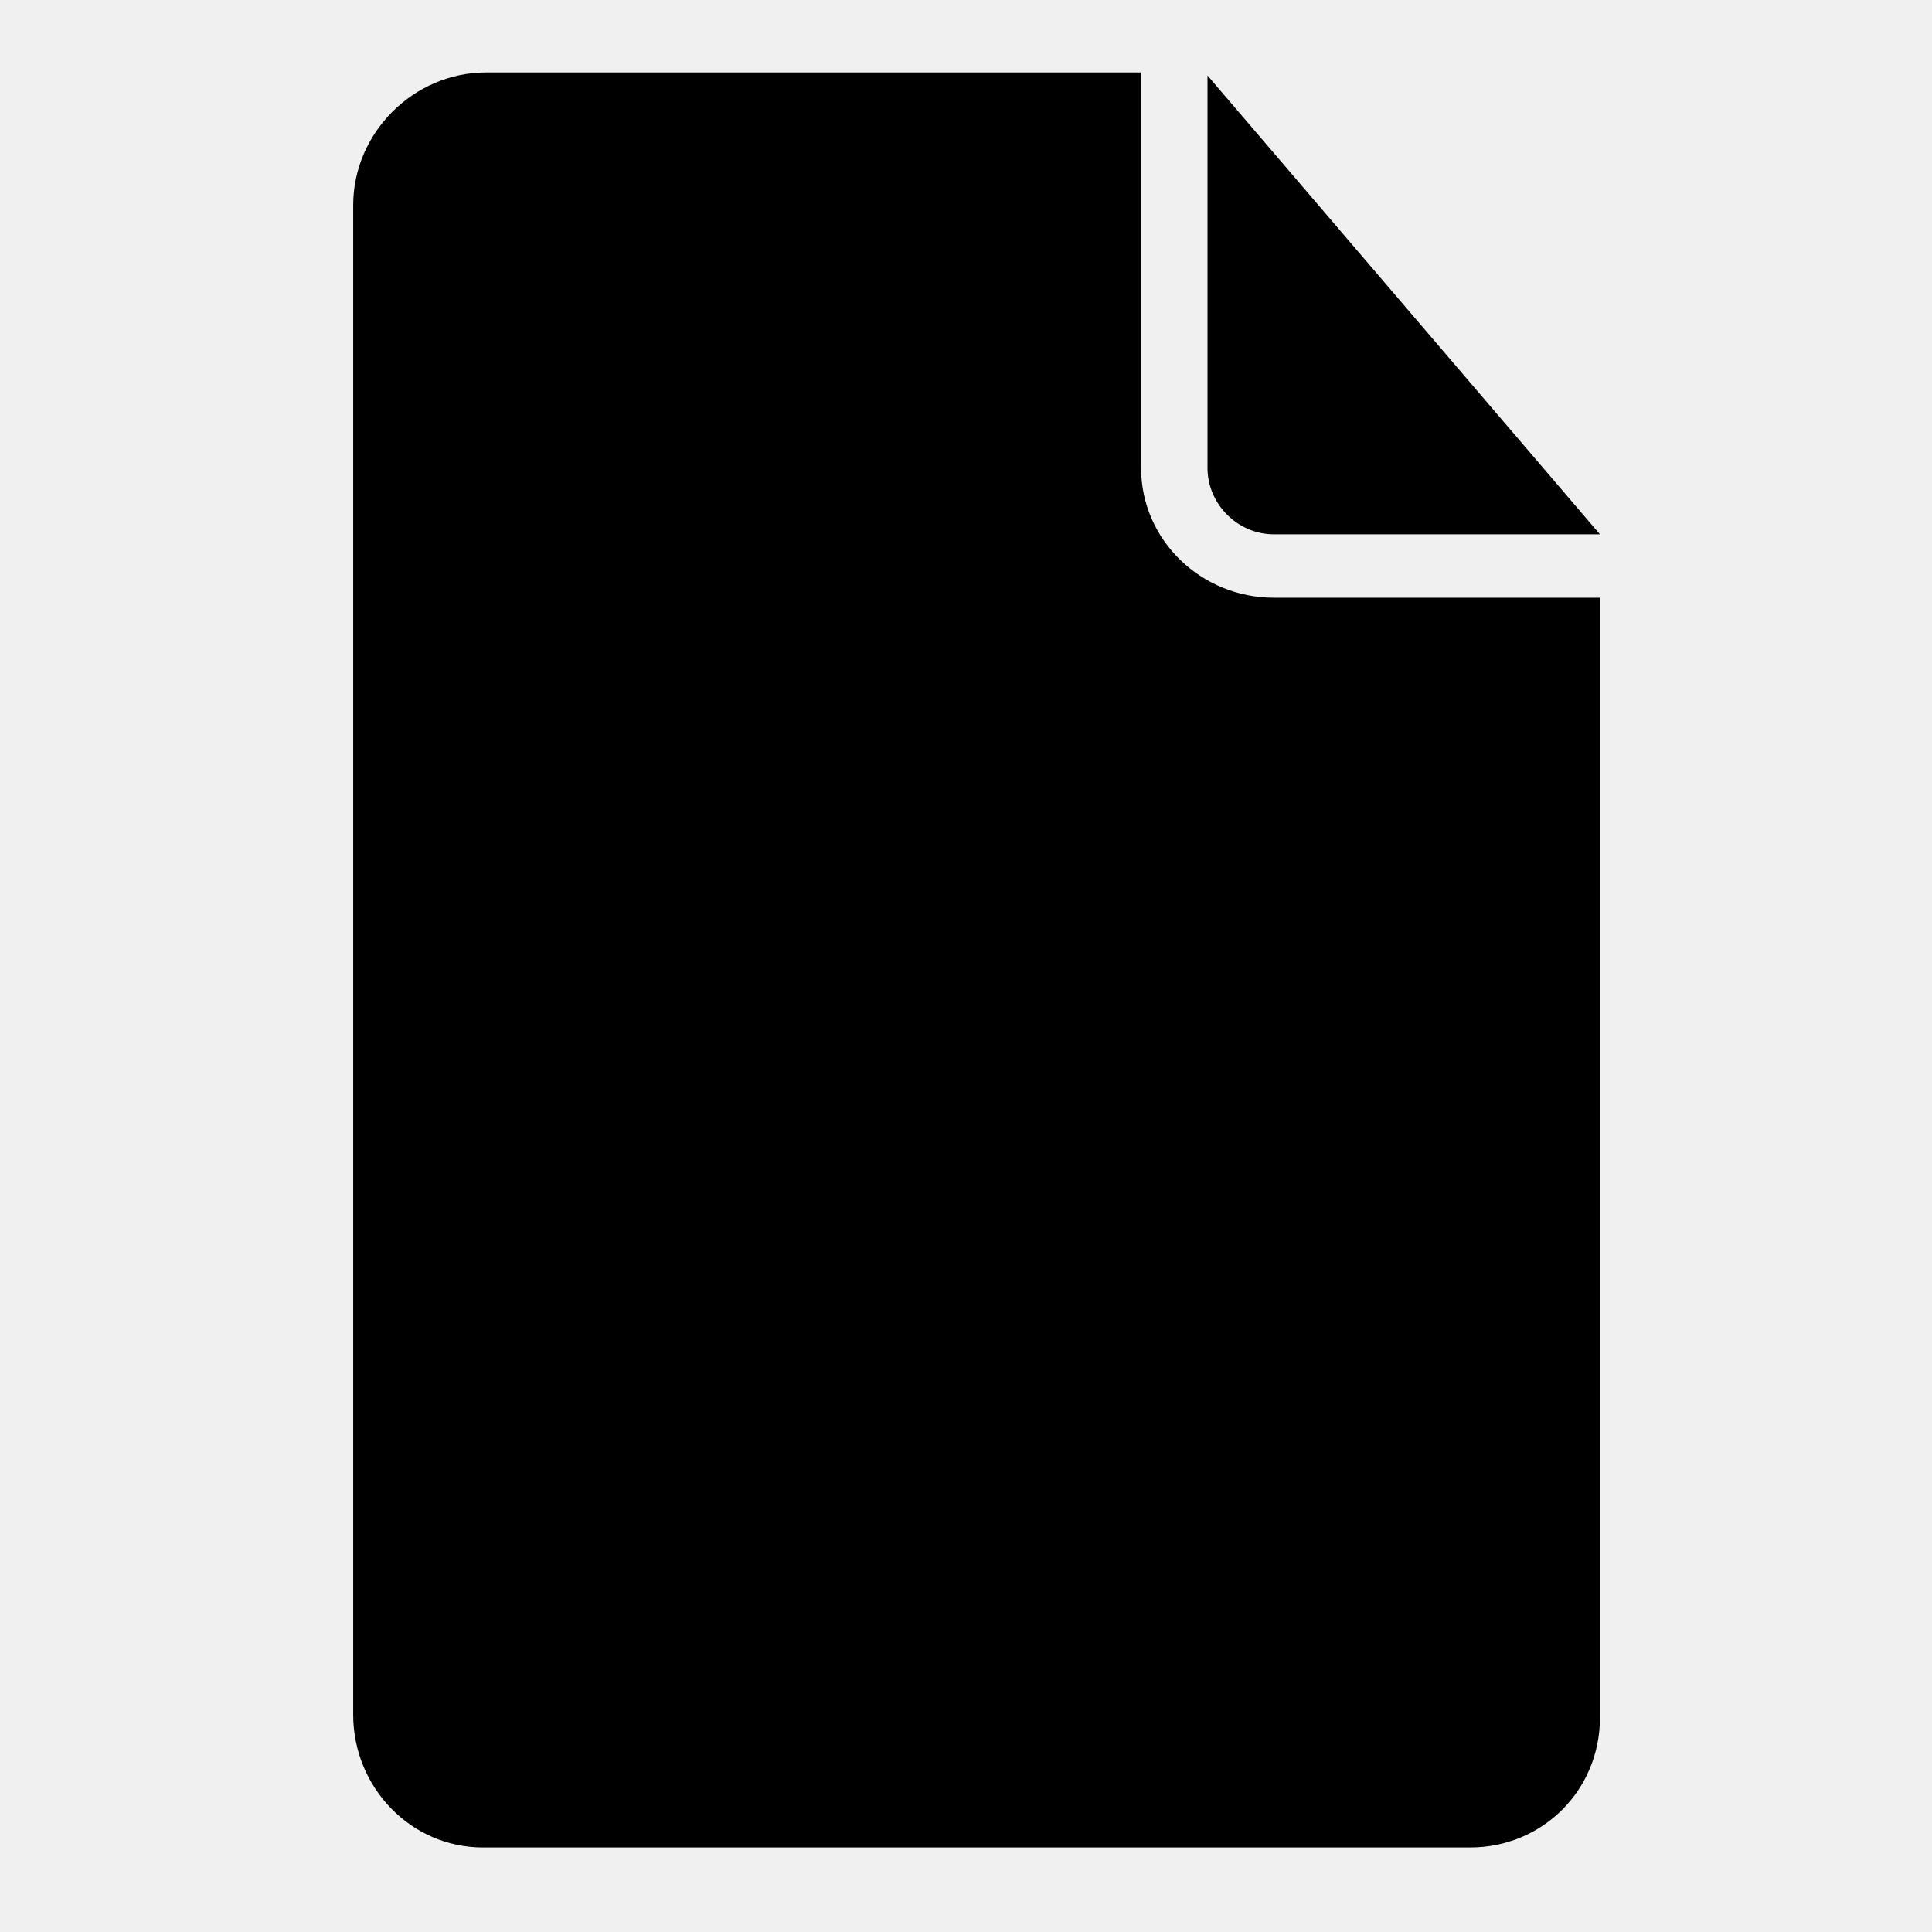
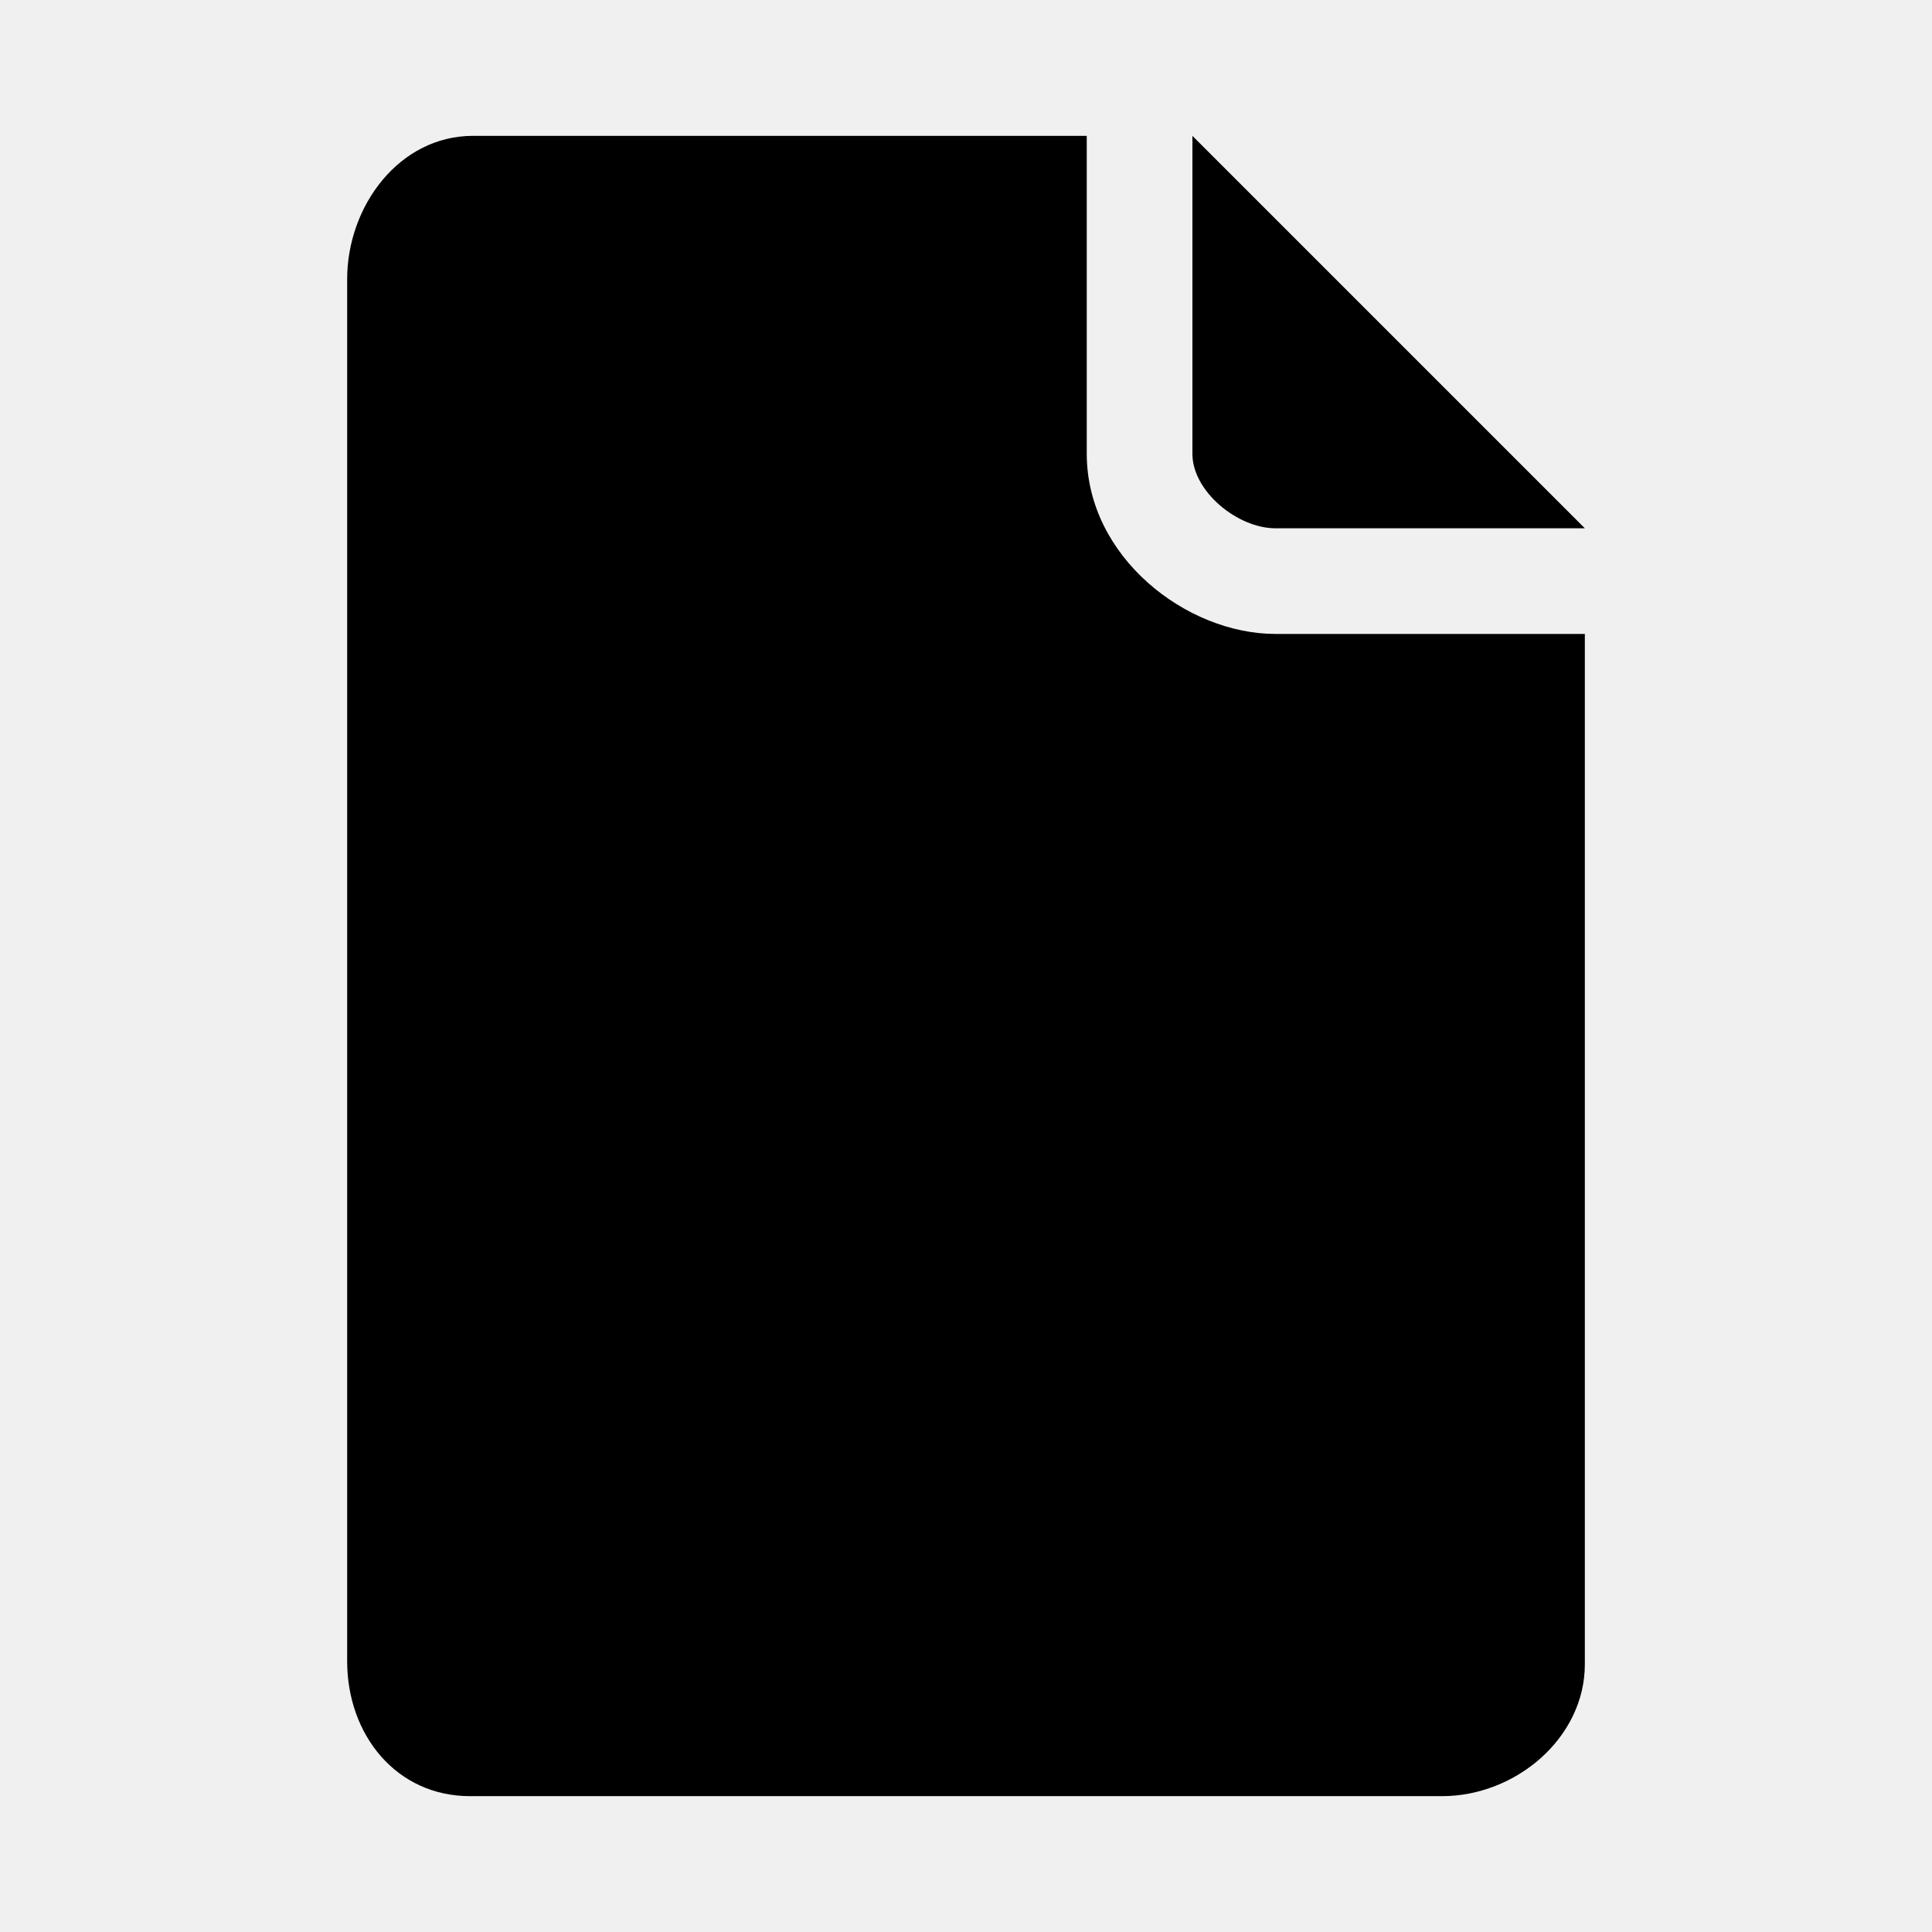
- <svg xmlns="http://www.w3.org/2000/svg" version="1.1" width="32" height="32" viewBox="0 0 32 32">
-   <path d="M26.5 26.25v2.2c0 1.2-0.95 2.15-2.15 2.15h-16.35c-1.2 0-2.15-1-2.15-2.2v-25c0-1.2 1-2.2 2.2-2.2h10.85v6.55c0 1.2 1 2.15 2.2 2.15h5.4v2.2h-9.8c-1.8 0 9.8-1.8 9.8 0v14.15c0 1.8-11.6 0-9.8 0h9.8zM20 1.25v6.5c0 0.6 0.5 1.1 1.1 1.1h5.4l-6.5-7.6z" />
+ <svg xmlns="http://www.w3.org/2000/svg" version="1.1" x="0px" y="0px" viewBox="0 0 64 64" style="enable-background:new 0 0 64 64;" xml:space="preserve">
+   <g id="Layer_2" style="display:none;">
+ </g>
+   <g id="Layer_1" style="display:none;">
+     <g id="XMLID_1_" style="display:inline;">
+       <path id="XMLID_126_" style="fill-rule:evenodd;clip-rule:evenodd;" d="M36.549,58.613c-2.209,0.72-16.206,2.903-26.601-5.215    S0.009,34.147,0.001,33.425S-0.112,19.74,11.898,10.47s23.445-8.163,26.545-8.048c3.1,0.115,15.689,2.393,21.761,12.52    c4.648,7.752,3.876,12.773,3.251,18.178c-0.262,2.268-1.401,4.81-1.979,6.118c-2.82,6.393-11.671,13.836-11.671,13.836    c1.329,4.901,9.926,6.216,9.926,6.216C48.337,66.665,37.218,58.395,36.549,58.613z M6.667,32.642l16.059,16.127    c0.327,0.327,0.654,0.689,1.091,0.84c0.735,0.254,1.949,0.27,2.786-0.65c1.374-1.512,28.165-28.165,28.165-28.165    s1.322-1.163,0.044-2.441c-1.768-1.768-4.379-4.379-4.379-4.379s-1.142-1.448-2.389-0.201    c-1.855,1.855-23.157,23.157-23.157,23.157l-11.15-11.15c0,0-0.883-1.231-2.116,0.002c-1.977,1.977-4.724,4.724-4.724,4.724    S5.657,31.632,6.667,32.642z" />
+       <path id="XMLID_120_" style="fill-rule:evenodd;clip-rule:evenodd;" d="M36.549,58.613c-2.209,0.72-16.206,2.903-26.601-5.215    S0.009,34.147,0.001,33.425S-0.112,19.74,11.898,10.47s23.445-8.163,26.545-8.048c3.1,0.115,15.689,2.393,21.761,12.52    c4.648,7.752,3.876,12.773,3.251,18.178c-0.262,2.268-1.401,4.81-1.979,6.118c-2.82,6.393-11.671,13.836-11.671,13.836    c1.329,4.901,9.926,6.216,9.926,6.216C48.337,66.665,37.218,58.395,36.549,58.613z M6.667,32.642l16.059,16.127    c0.327,0.327,0.654,0.689,1.091,0.84c0.735,0.254,1.949,0.27,2.786-0.65c1.374-1.512,28.165-28.165,28.165-28.165    s1.322-1.163,0.044-2.441c-1.768-1.768-4.379-4.379-4.379-4.379s-1.142-1.448-2.389-0.201    c-1.855,1.855-23.157,23.157-23.157,23.157l-11.15-11.15c0,0-0.883-1.231-2.116,0.002c-1.977,1.977-4.724,4.724-4.724,4.724    S5.657,31.632,6.667,32.642z" />
+     </g>
+   </g>
+   <g id="Layer_3" style="display:none;">
+     <polygon id="XMLID_16_" style="display:inline;" points="0,57 3,46 0,8 16,29 32,8 48,29 64,8 61,46 64,57  " />
+   </g>
+   <g id="Layer_4" style="display:none;">
+     <g id="XMLID_27_" style="display:inline;">
+       <path id="XMLID_39_" style="fill:#FFFFFF;" d="M32.803,55.833h-1.607c-11.379,0-20.688-9.31-20.688-20.688V24.688    C10.508,13.31,19.818,4,31.197,4h1.607c11.379,0,20.688,9.31,20.688,20.688v10.457C53.492,46.524,44.182,55.833,32.803,55.833z" />
+     </g>
+   </g>
+   <g id="Layer_5" style="display:none;">
+     <g id="XMLID_35_" style="display:inline;">
+       <path id="XMLID_41_" d="M30.376,0.135c1.082,0,2.165,0,3.247,0c0.688,0.1,1.38,0.184,2.065,0.303    c10.56,1.843,18.198,10.896,18.229,21.609c0.011,3.653,0.027,7.307-0.012,10.96c-0.013,1.235-0.092,2.485-0.303,3.7    c-1.969,11.358-12.231,19.187-23.694,18.116c-11.097-1.037-19.685-10.327-19.817-21.477c-0.045-3.856-0.024-7.712,0.004-11.568    c0.007-0.988,0.071-1.989,0.247-2.959c1.646-9.116,6.928-15.064,15.74-17.848C27.463,0.534,28.942,0.406,30.376,0.135z" />
+       <path id="XMLID_40_" d="M3.992,53.311c3.301-0.867,6.605-1.724,9.901-2.613c0.441-0.119,0.693-0.005,0.99,0.298    c2.921,2.977,6.381,5.06,10.454,6.001c1.56,0.361,3.181,0.55,4.782,0.615c1.907,0.078,3.831,0.035,5.733-0.125    c3.805-0.32,7.236-1.724,10.315-3.959c0.962-0.698,1.857-1.498,2.716-2.321c0.435-0.417,0.818-0.576,1.408-0.422    c3.152,0.825,6.312,1.622,9.47,2.426c0.17,0.043,0.346,0.066,0.519,0.099c0,3.402-0.011,6.805,0.012,10.207    c0.003,0.49-0.083,0.633-0.611,0.632c-17.146-0.017-34.293-0.014-51.439-0.014c-1.284,0-2.569-0.017-3.853,0.011    c-0.363,0.008-0.404-0.111-0.403-0.426C3.996,60.251,3.992,56.781,3.992,53.311z" />
+     </g>
+   </g>
+   <g id="Layer_6" style="display:none;">
+     <g id="XMLID_36_" style="display:inline;">
+       <path id="XMLID_48_" style="fill:#030303;" d="M34.03,0.135c0.364,0.27,0.808,0.174,1.209,0.234    c8.645,1.302,15.75,7.645,17.96,16.076c0.464,1.771,0.721,3.575,0.721,5.41c0.001,3.788,0.021,7.576-0.004,11.364    c-0.064,9.837-6.788,18.484-16.301,20.996c-11.294,2.982-22.948-3.416-26.503-14.552c-0.655-2.051-1.019-4.153-1.025-6.307    c-0.011-3.878-0.039-7.757,0.004-11.635c0.11-9.785,6.826-18.369,16.292-20.86c1.088-0.286,2.193-0.507,3.318-0.601    c0.101-0.008,0.232,0.029,0.27-0.125C31.323,0.135,32.677,0.135,34.03,0.135z M12.381,27.516c0,0.316-0.005,0.631,0.001,0.947    c0.043,2.208-0.085,4.418,0.105,6.625c0.31,3.603,1.634,6.826,3.8,9.671c3.234,4.246,7.497,6.872,12.814,7.673    c2.476,0.373,4.958,0.297,7.39-0.283c3.205-0.764,6.075-2.234,8.522-4.462c4.323-3.937,6.596-8.809,6.605-14.689    c0.006-3.788,0.008-7.576-0.007-11.365c-0.006-1.399-0.148-2.791-0.492-4.151c-1.017-4.02-3.065-7.416-6.175-10.172    c-2.497-2.212-5.373-3.738-8.614-4.425c-4.294-0.909-8.51-0.565-12.539,1.329c-3.43,1.613-6.198,3.998-8.262,7.165    c-2.145,3.29-3.214,6.912-3.151,10.858C12.405,23.998,12.381,25.758,12.381,27.516z" />
+       <path id="XMLID_47_" style="fill:#030303;" d="M3.992,53.311c3.066-1.051,6.196-1.864,9.372-2.506    c0.176-0.036,0.354-0.066,0.531-0.096c0.441-0.076,0.447-0.071,0.331,0.383c-0.122,0.478-0.271,0.951-0.37,1.434    c-0.084,0.407-0.31,0.57-0.712,0.645c-2.147,0.397-4.25,0.974-6.338,1.609c-0.371,0.113-0.531,0.255-0.525,0.683    c0.029,1.961,0.014,3.923,0.012,5.885c-0.001,0.502-0.037,0.496,0.46,0.488c0.113-0.002,0.225,0,0.338,0    c16.707,0,33.415,0,50.122,0c0.766,0,0.766,0,0.766-0.79c0-1.804,0.001-3.608,0-5.411c0-0.581,0-0.587-0.518-0.741    c-2.264-0.672-4.546-1.278-6.868-1.718c-0.303-0.057-0.453-0.149-0.515-0.48c-0.103-0.55-0.292-1.083-0.434-1.626    c-0.096-0.368-0.077-0.405,0.312-0.327c1.168,0.235,2.336,0.477,3.496,0.747c2.146,0.5,4.268,1.091,6.37,1.751    c0.15,0.047,0.326,0.112,0.466,0.156c0,3.495-0.013,6.906,0,10.401c0.001,0.291-0.056,0.349-0.347,0.347    c-2.548-0.015-5.096-0.009-7.645-0.009c-15.899,0-31.797,0-47.696,0c-0.09,0-0.183-0.015-0.27,0.003    c-0.292,0.058-0.348-0.05-0.347-0.341C3.996,60.302,3.992,56.806,3.992,53.311z" />
+     </g>
+   </g>
+   <g id="Layer_7" style="display:none;">
+     <path id="XMLID_22_" style="display:inline;" d="M61.837,37.583c-2.7,2.7-7.1,2.7-9.8,0s-2.7-7.1,0-9.8s7.1-2.7,9.8,0   S64.537,34.883,61.837,37.583z M24.837,40.583c-4.5,4.5-11.9,4.5-16.4,0s-4.5-11.9,0-16.4s11.9-4.5,16.4,0c0.5,0.5,0.9,1,1.3,1.6   h5.5c-0.8-1.8-1.9-3.5-3.4-5c-6.4-6.4-16.9-6.4-23.3,0s-6.4,16.9,0,23.3s16.9,6.4,23.3,0c1.6-1.6,2.8-3.5,3.6-5.5h-5.4   C25.938,39.283,25.438,39.983,24.837,40.583z M35.537,24.283v4.3l-19.2-0.1v7.4l19.2,0.1v4.3c0,2,2.4,3,3.8,1.6l8-8   c0.9-0.9,0.9-2.3,0-3.2l-8-8C37.938,21.283,35.537,22.283,35.537,24.283L35.537,24.283z" />
+   </g>
+   <g id="Layer_9" style="display:none;">
+     <g id="XMLID_38_" style="display:inline;">
+       <path id="XMLID_53_" style="fill:#231F20;" d="M12,36c9.341,1.618,9.292,2.467,18.999,2.467C41.333,38.467,41.324,37.672,52,36    c0,0,0,14.749-21,14.749C12,50.749,12,36,12,36z" />
+     </g>
+     <g id="XMLID_24_" style="display:inline;">
+       <path id="XMLID_145_" style="fill:#231F20;" d="M31,12c-0.293,8-28.984,10.034-29,7c0,0,0.045,11.788,10,14    c11.835,2.63,11.835,2.63,19,2.665c7.844,0.039,7.844,0.039,21-2.665c9.917-2.038,10-14,10-14C62,21.902,31.291,20,31,12z     M35,28.333c0,0,0,3-4,3s-4-3-4-3v-5.729c0-0.702,0.569-1.271,1.271-1.271h5.458c0.702,0,1.271,0.569,1.271,1.271V28.333z" />
+       <path id="XMLID_139_" style="fill:#231F20;" d="M31,12c-0.293,8-28.984,10.034-29,7c0,0,0.045,11.788,10,14    c11.835,2.63,11.835,2.63,19,2.665c7.844,0.039,7.844,0.039,21-2.665c9.917-2.038,10-14,10-14C62,21.902,31.291,20,31,12z     M35,28.333c0,0,0,3-4,3s-4-3-4-3v-5.729c0-0.702,0.569-1.271,1.271-1.271h5.458c0.702,0,1.271,0.569,1.271,1.271V28.333z" />
+       <path id="XMLID_136_" style="fill:#231F20;" d="M31,12c-0.293,8-28.984,10.034-29,7c0,0,0.045,11.788,10,14    c11.835,2.63,11.835,2.63,19,2.665c7.844,0.039,7.844,0.039,21-2.665c9.917-2.038,10-14,10-14C62,21.902,31.291,20,31,12z     M35,28.333c0,0,0,3-4,3s-4-3-4-3v-5.729c0-0.702,0.569-1.271,1.271-1.271h5.458c0.702,0,1.271,0.569,1.271,1.271V28.333z" />
+     </g>
+   </g>
+   <g id="Layer_10" style="display:none;">
+     <path style="display:inline;fill-rule:evenodd;clip-rule:evenodd;" d="M57.093,60.625c0,0-5.278,0-12.315,0   c0.034,0,0.097-7.565,0.075-7.587c0.013,0.013,0.309-2.095-1.051-3.456c-2.18-2.181-7.486-7.504-8.224-8.24   c-0.966-0.965-1.71-1.967-2.964-0.715c-0.008,0.008-19.99,20.012-19.975,19.998c-1.44,0-2.442,0-2.853,0c-3.417,0-8.41,0-8.41,0   l6.314-6.307c0.134-0.173,0.281-0.349,0.445-0.529c0.013-0.014,16.269-16.185,32.317-32.198l13.264-13.25   c1.765-1.765,6.758-6.986,6.758-6.986c0,0.021,0,8.564,0,8.564s0,0.104,0,0.3h-2.28c0,0-0.799,0.029-0.799,0.773   s0.813,0.729,0.813,0.729h2.265c0,0.615,0,1.374,0,2.254h-2.28c0,0-0.799,0.029-0.799,0.773c0,0.744,0.813,0.729,0.813,0.729h2.265   c0,0.7,0,1.455,0,2.254h-2.28c0,0-0.799,0.029-0.799,0.773c0,0.744,0.813,0.729,0.813,0.729h2.265c0,0.723,0,1.476,0,2.254h-2.28   c0,0-0.799,0.029-0.799,0.773c0,0.744,0.813,0.729,0.813,0.729h2.265c0,0.734,0,1.487,0,2.254h-2.28c0,0-0.799,0.029-0.799,0.773   c0,0.744,0.813,0.729,0.813,0.729h2.265c0,0.741,0,1.493,0,2.254h-2.28c0,0-0.799,0.029-0.799,0.773   c0,0.744,0.813,0.729,0.813,0.729h2.265c0,0.746,0,1.498,0,2.254h-2.28c0,0-0.799,0.029-0.799,0.773   c0,0.744,0.813,0.729,0.813,0.729h2.265c0,0.776,0,1.553,0,2.329h-2.28c0,0-0.799,0.029-0.799,0.773   c0,0.744,0.813,0.729,0.813,0.729h2.265c0,0.755,0,1.507,0,2.254h-2.28c0,0-0.799,0.029-0.799,0.773s0.813,0.729,0.813,0.729h2.265   c0,0.761,0,1.513,0,2.254h-2.28c0,0-0.799,0.029-0.799,0.773c0,0.744,0.813,0.729,0.813,0.729h2.265c0,0.767,0,1.52,0,2.254h-2.28   c0,0-0.799,0.029-0.799,0.773s0.813,0.729,0.813,0.729h2.265c0,0.778,0,1.531,0,2.254h-2.28c0,0-0.799,0.029-0.799,0.773   c0,0.744,0.813,0.729,0.813,0.729h2.265c0,0.8,0,1.554,0,2.254h-2.28c0,0-0.799,0.029-0.799,0.773c0,0.744,0.813,0.729,0.813,0.729   h2.265c0,0.127,0,0.254,0,0.376c0,1.742,0,2.938,0,3.38H57.093z M50.448,23.44c0,0-0.699,0.016-1.463,0.782   c-8.116,8.136-8.345,8.301-8.353,8.309c-1.251,1.254-0.249,1.998,0.715,2.965c0.736,0.738,6.598,6.549,8.776,8.732   c1.207,1.21,1.788,0.949,1.788-0.456c0-1.466,0-18.865,0-18.865S51.986,23.491,50.448,23.44z" />
+   </g>
+   <g id="Layer_7_copy" style="display:none;">
+     <path id="XMLID_23_" style="display:inline;" d="M62.459,13.431c0,6.05-4.93,10.98-10.98,10.98s-10.98-4.93-10.98-10.98   c0-6.05,4.93-10.98,10.98-10.98S62.459,7.381,62.459,13.431z M18.09,27.997l4.818,4.818l-21.624,21.4l8.291,8.291l21.624-21.4   l4.818,4.818c2.241,2.241,6.05,0.672,6.05-2.465V25.532c0-2.017-1.569-3.585-3.585-3.585H20.555   C17.417,21.947,15.849,25.756,18.09,27.997L18.09,27.997z" />
+   </g>
+   <g id="Layer_11" style="display:none;opacity:0.37;">
+     <path id="XMLID_52_" style="display:inline;" d="M21.856,29.464h20.287v-7.608c0-2.8-0.991-5.191-2.972-7.172   S34.8,11.713,32,11.713s-5.191,0.991-7.172,2.972s-2.972,4.372-2.972,7.172V29.464z M54.823,33.268v22.823   c0,1.057-0.37,1.955-1.109,2.694c-0.74,0.74-1.638,1.109-2.694,1.109H12.981c-1.057,0-1.955-0.37-2.694-1.109   c-0.74-0.74-1.109-1.638-1.109-2.694V33.268c0-1.057,0.37-1.955,1.109-2.694c0.74-0.74,1.638-1.109,2.694-1.109h1.268v-7.608   c0-4.86,1.743-9.034,5.23-12.521S27.14,4.105,32,4.105s9.034,1.743,12.521,5.23s5.23,7.66,5.23,12.521v7.608h1.268   c1.057,0,1.955,0.37,2.694,1.109C54.453,31.313,54.823,32.211,54.823,33.268z" />
+   </g>
+   <g id="Layer_12" style="display:none;">
+     <g id="Layer_13" style="display:inline;">
+       <path id="XMLID_61_" style="fill-rule:evenodd;clip-rule:evenodd;" d="M3.707,41.656l16.996,0c0.797,0,1.274,0.886,0.834,1.55    l-8.618,13.002c-0.399,0.601-1.284,0.596-1.675-0.011L2.866,43.195C2.437,42.531,2.915,41.656,3.707,41.656z" />
+       <path id="XMLID_60_" style="fill-rule:evenodd;clip-rule:evenodd;" d="M61.77,23.677l-16.886,0c-0.815,0-1.323-0.838-0.91-1.504    l8.053-13.003c0.398-0.643,1.372-0.662,1.798-0.035l8.833,13.003C63.109,22.803,62.605,23.677,61.77,23.677z" />
+       <g id="Layer_25">
+         <g id="XMLID_57_">
+           <path id="XMLID_108_" style="fill-rule:evenodd;clip-rule:evenodd;" d="M10.978,48.993l0-32.898c0,0,0.356-10.762,11.863-10.762      c11.507,0,11.625,9.784,11.625,9.784l0,17.611l-2.373-0.122l0-17.18c0,0-0.093-7.646-9.101-7.646      c-9.008,0-9.524,8.683-9.524,8.683l0,33.143L10.978,48.993z" />
+           <path id="XMLID_131_" d="M14.219,50.563l-3.991-0.981V16.096c0.004-0.14,0.52-11.512,12.613-11.512      c12.107,0,12.374,10.419,12.375,10.524v18.41l-3.872-0.2V15.425c-0.005-0.271-0.218-6.896-8.351-6.896      c-8.207,0-8.756,7.652-8.775,7.978L14.219,50.563z M11.728,48.405l0.991,0.243V16.462c0.007-0.138,0.67-9.433,10.274-9.433      c9.637,0,9.85,8.303,9.851,8.387v16.477l0.872,0.045V15.117c-0.006-0.358-0.272-9.034-10.875-9.034      c-10.659,0-11.1,9.627-11.113,10.037L11.728,48.405z" />
+           <path id="XMLID_98_" d="M14.439,50.872l-4.431-1.089V16.096c0.004-0.151,0.53-11.762,12.832-11.762      c12.322,0,12.594,10.664,12.595,10.771v18.675l-4.312-0.223V15.425c-0.005-0.255-0.226-6.646-8.131-6.646      c-7.961,0-8.535,7.431-8.556,7.747L14.439,50.872z M11.948,48.203l0.551,0.136V16.462c0.008-0.157,0.687-9.683,10.494-9.683      c9.852,0,10.07,8.547,10.071,8.633v16.242l0.432,0.022v-16.56c-0.007-0.344-0.281-8.784-10.655-8.784      c-10.449,0-10.88,9.396-10.893,9.796L11.948,48.203z" />
+           <path id="XMLID_124_" d="M15.189,51.829l-5.931-1.458V16.096C9.262,15.949,9.772,3.583,22.841,3.583      c13.089,0,13.344,11.399,13.345,11.514v19.472l-5.812-0.301V15.425c-0.005-0.226-0.207-5.896-7.381-5.896      c-7.267,0-7.789,6.758-7.807,7.045L15.189,51.829z M10.758,49.195l2.931,0.72l-0.002-33.389      c0.024-0.394,0.649-8.497,9.306-8.497c8.626,0,8.875,7.079,8.881,7.38v17.435l2.812,0.146V15.104      C34.677,14.707,34.34,5.083,22.841,5.083c-11.532,0-12.066,10.586-12.083,11.037L10.758,49.195z M13.249,49.296l-2.051-0.505      l0-32.661c0.015-0.454,0.476-10.546,11.643-10.546c11.088,0,11.397,9.13,11.405,9.519v17.365l-1.933-0.101V15.413      c-0.007-0.309-0.287-7.883-9.321-7.883c-9.09,0-9.722,8.608-9.745,8.974L13.249,49.296z" />
+           <path id="XMLID_104_" style="fill-rule:evenodd;clip-rule:evenodd;" d="M54.612,16.218l0,32.898c0,0,0.614,10.762-10.893,10.762      s-11.625-9.784-11.625-9.784l0-17.611l2.373,0.122l0,17.18c0,0,0.093,7.646,9.101,7.646c9.008,0,8.554-8.683,8.554-8.683      l0-33.143L54.612,16.218z" />
+           <path id="XMLID_115_" d="M43.719,60.628c-12.107,0-12.374-10.42-12.375-10.525V31.694l3.872,0.199v17.893      c0.005,0.271,0.219,6.896,8.352,6.896c2.492,0,4.43-0.707,5.758-2.101c2.189-2.298,2.049-5.76,2.047-5.794L51.371,14.65      l3.991,0.979v33.487c0.01,0.157,0.241,4.894-2.952,8.273C50.381,59.538,47.457,60.628,43.719,60.628z M32.844,33.273v16.82      c0.006,0.358,0.272,9.034,10.875,9.034c3.309,0,5.866-0.932,7.602-2.768c2.754-2.916,2.546-7.159,2.543-7.201l-0.001-32.353      l-0.991-0.243v32.186c0.008,0.128,0.183,4.082-2.449,6.855c-1.623,1.71-3.929,2.577-6.854,2.577      c-9.637,0-9.851-8.303-9.852-8.387V33.317L32.844,33.273z" />
+           <path id="XMLID_54_" d="M43.719,60.878c-12.322,0-12.594-10.664-12.595-10.771V31.432l4.312,0.222v18.132      c0.006,0.255,0.226,6.646,8.131,6.646c7.961,0,7.565-7.431,7.586-7.747L51.151,14.34l4.431,1.087v33.688      C55.577,49.268,56.021,60.878,43.719,60.878z M33.064,33.534v16.56c0.007,0.344,0.282,8.784,10.655,8.784      c10.404,0,9.909-9.398,9.924-9.798l-0.001-32.072l-0.551-0.135v31.876c-0.008,0.157,0.282,9.683-9.524,9.683      c-9.852,0-10.07-8.547-10.071-8.633V33.557L33.064,33.534z" />
+           <path id="XMLID_111_" d="M43.719,61.628c-13.038,0-13.344-11.396-13.345-11.512V30.643l5.812,0.299v18.844      c0.014,0.588,0.339,5.896,7.382,5.896c6.163,0,6.832-4.828,6.834-6.904V13.384l5.931,1.456v34.277      c0.013,0.953-0.096,5.787-3.433,9.169C50.71,60.503,47.621,61.628,43.719,61.628z M31.874,32.222v17.885      c0.009,0.396,0.354,10.021,11.845,10.021c3.486,0,6.216-0.975,8.112-2.896c2.919-2.957,3.012-7.247,3.001-8.077V16.016      l-2.931-0.719l0.001,33.388c-0.003,2.065-0.607,8.497-8.335,8.497c-8.613,0-8.875-7.077-8.882-7.378V32.367L31.874,32.222z       M43.719,59.628c-11.088,0-11.397-9.131-11.405-9.52V32.744l1.933,0.101v16.954c0.008,0.309,0.287,7.883,9.321,7.883      c2.682,0,4.796-0.755,6.284-2.245c2.373-2.376,2.49-5.958,2.489-6.652V15.917l2.052,0.503l0.001,32.661      c0.009,1.527-0.247,5.159-2.814,7.743C49.729,58.685,47.085,59.628,43.719,59.628z" />
+         </g>
+       </g>
+     </g>
+   </g>
+   <g id="case_thicc" style="display:none;">
+     <g id="Layer_13_copy" style="display:inline;">
+       <path style="fill-rule:evenodd;clip-rule:evenodd;" d="M61.77,23.68h-5.44v25.44c0.01,0.95-0.09,5.78-3.43,9.17    c-2.19,2.21-5.28,3.34-9.18,3.34c-13.04,0-13.34-11.4-13.35-11.51V15.43c0-0.23-0.2-5.9-7.38-5.9c-7.26,0-7.79,6.76-7.8,7.04    v25.09h5.51c0.8,0,1.28,0.88,0.84,1.55l-8.62,13c-0.4,0.6-1.29,0.59-1.68-0.01l-8.37-13c-0.43-0.67,0.05-1.54,0.84-1.54h5.55V16.1    c0-0.15,0.51-12.52,13.58-12.52c13.09,0,13.34,11.4,13.35,11.52v34.69c0.01,0.58,0.33,5.89,7.38,5.89c6.16,0,6.83-4.83,6.83-6.9    v-25.1h-5.52c-0.81,0-1.32-0.84-0.91-1.51l8.06-13c0.4-0.64,1.37-0.66,1.79-0.03l8.84,13C63.11,22.8,62.61,23.68,61.77,23.68z" />
+       <g id="Layer_25_copy">
+ 		</g>
+     </g>
+   </g>
+   <g id="Layer_14" style="display:none;">
+     <path id="XMLID_65_" style="display:inline;fill-rule:evenodd;clip-rule:evenodd;" d="M24.393,48.048c0,0-1.975-3.023-4.334-16.243   c-0.006-0.032-8.944-16.052-8.944-16.052s-1.621-1.904,0.275-3.89s3.682,1.857,3.682,1.857l7.915,11.832L20.59,5.709   c0,0-1.011-3.2,2.01-3.465c3.021-0.265,2.944,3.03,2.944,3.03l3.099,18.207l3.427-19.86c0,0,0.294-3.041,2.97-2.738   s2.142,3.47,2.142,3.47l-2.468,19.353l7.878-16.2c0,0,1.146-2.939,3.483-1.536c2.337,1.403,0.687,3.504,0.687,3.504l-7.407,16.993   c0,0-0.779,1.497,1.578,3.398c1.805,1.456,4.854-0.485,4.854-0.485l2.791-1.82c0,0,2.573-2.37,4.733-0.364   c2.016,1.872-1.82,4.126-1.82,4.126s-4.842,2.501-6.432,5.583c-0.725,1.406-4.227,4.93-5.212,11.245   c-0.135,0.865-1.925,1.937-4.832,2.125C27.386,50.767,24.393,48.048,24.393,48.048z" />
+     <path id="XMLID_64_" style="display:inline;fill-rule:evenodd;clip-rule:evenodd;" d="M24.207,47.478l-1.94,13.354   c0,0,8.096,4.317,18.792,0c0.051-0.02-1.334-14.568-1.334-14.568l-14.913,1.214H24.207z" />
+   </g>
+   <g id="Layer_15" style="display:none;">
+     <path id="XMLID_75_" style="display:inline;fill-rule:evenodd;clip-rule:evenodd;" d="M32.743,32.382L3.242,5.435V59.01   L32.743,32.382z" />
+     <path id="XMLID_68_" style="display:inline;fill-rule:evenodd;clip-rule:evenodd;" d="M61.826,32.382L32.325,5.435V59.01   L61.826,32.382z" />
+   </g>
+   <g id="Layer_16" style="display:none;">
+     <g id="XMLID_69_" style="display:inline;">
+       <path id="XMLID_97_" d="M7,47H1V17h6V47z" />
+     </g>
+     <g id="XMLID_76_" style="display:inline;">
+       <path id="XMLID_91_" d="M24,47H11V17h13V47z" />
+     </g>
+     <g id="XMLID_78_" style="display:inline;">
+       <path d="M61.94,32.99L42.62,54.87c-0.29,0.33-0.69,0.51-1.11,0.51c-0.18,0-0.37-0.03-0.54-0.1c-0.59-0.22-0.97-0.77-0.97-1.4V47    H28V17h12v-6.88c0-0.63,0.38-1.18,0.97-1.4c0.59-0.22,1.24-0.06,1.65,0.41l19.32,21.88C62.44,31.57,62.44,32.43,61.94,32.99z" />
+     </g>
+   </g>
+   <g id="Layer_26">
+     <g id="XMLID_148_">
+       <path id="XMLID_150_" d="M42.25,17.5H52.5l-13-13v10.533C39.5,16.28,40.997,17.5,42.25,17.5z" />
+       <path d="M52.5,21v34.13c0,2.44-2.29,4.37-4.73,4.37h-32.2c-2.44,0-4.07-2.03-4.07-4.47V9.25c0-2.43,1.73-4.75,4.17-4.75H36v10.53    c0,3.42,3.3,5.97,6.25,5.97H52.5z" />
+     </g>
+   </g>
+   <g id="Layer_26_copy_2" style="display:none;">
+     <g id="XMLID_80_" style="display:inline;">
+       <path id="XMLID_81_" d="M42.25,17.5H52.5l-13-13v10.533C39.5,16.28,40.997,17.5,42.25,17.5z" />
+       <path d="M42.25,21C39.3,21,36,18.45,36,15.03V4.5H15.67c-2.44,0-4.17,2.32-4.17,4.75v45.78c0,2.44,1.63,4.47,4.07,4.47h32.2    c2.44,0,4.73-1.93,4.73-4.37V21H42.25z M43.08,47.23l-3.85,3.85L32,43.85l-7.23,7.23l-3.85-3.85l7.23-7.22l-7.23-7.23l3.85-3.86    L32,36.16l7.23-7.24l3.85,3.86l-7.23,7.23L43.08,47.23z" />
+     </g>
+   </g>
+   <g id="Layer_17" style="display:none;">
+     <polygon id="XMLID_71_" style="display:inline;" points="4.849,1.945 1.519,5.249 58.952,62.465 62.282,59.162  " />
+   </g>
+   <g id="Layer_18" style="display:none;">
+     <path style="display:inline;" d="M39.5,4.5h-28v55h41v-41L39.5,4.5z M39.5,9.55l8.61,8.95H39.5V9.55z M48.5,55.5h-33v-47h20v14h13   V55.5z" />
+     <g id="Layer_20" style="display:inline;">
+       <polygon points="36.16,40.005 43.99,47.835 39.83,51.995 32,44.165 24.17,51.995 20.01,47.835 27.84,40.005 20.01,32.175     24.17,28.005 32,35.835 39.83,28.005 43.99,32.175   " />
+     </g>
+     <g id="Layer_20_copy">
+ 	</g>
+   </g>
+   <g id="Layer_18_copy_2" style="display:none;">
+     <path style="display:inline;" d="M39.5,4.5h-28v55h41v-41L39.5,4.5z M39.5,9.55l8.61,8.95H39.5V9.55z M48.5,55.5h-33v-47h20v14h13   V55.5z" />
+   </g>
+   <g id="Layer_24" style="display:none;">
+     <path id="XMLID_105_" style="display:inline;" d="M53.379,39.408C53.89,40.829,54,42.358,54,43.961v0.624   c3,1.129,3.83,1.501,3.83,2.982c0,3.858-11.525,6.985-25.855,6.985S6.19,51.425,6.19,47.567c0-1.482,0.81-1.853,3.81-2.983v-0.623   c0-1.603,0.178-3.133,0.689-4.554C3.706,41.6,0.19,43.883,0.19,47.567c0,6.614,14.269,11.975,31.905,11.975   s31.828-5.361,31.828-11.975C63.923,43.883,60.36,41.601,53.379,39.408z" />
+     <path id="XMLID_99_" style="display:inline;" d="M31.984,28.125c6.018,0,10.896-4.878,10.896-10.896S38.003,6.333,31.984,6.333   s-10.896,4.878-10.896,10.896S25.966,28.125,31.984,28.125z M39.611,30.849H38.19c-1.89,0.868-3.992,1.362-6.206,1.362   s-4.307-0.494-6.206-1.362h-1.422c-6.316,0-11.441,5.124-11.441,11.441v3.541c0,2.256,1.83,4.086,4.086,4.086h29.964   c2.256,0,4.086-1.83,4.086-4.086V42.29C51.052,35.973,45.928,30.849,39.611,30.849z" />
+   </g>
+   <g id="Layer_19" style="display:none;">
+     <g style="display:inline;">
+       <path d="M16.358,44.197H4.44c-1.457,0-2.648,1.192-2.648,2.648v11.918c0,1.457,1.192,2.648,2.648,2.648h11.918    c1.457,0,2.648-1.192,2.648-2.648V46.846C19.006,45.389,17.814,44.197,16.358,44.197z" />
+       <path d="M59.129,44.197H47.212c-1.457,0-2.648,1.192-2.648,2.648v11.918c0,1.457,1.192,2.648,2.648,2.648h11.918    c1.457,0,2.648-1.192,2.648-2.648V46.846C61.778,45.389,60.586,44.197,59.129,44.197z" />
+       <path style="display:none;" d="M37.74,44.2H25.83c-1.46,0-2.65,1.19-2.65,2.65v11.91c0,0.49,0.13,0.95,0.37,1.34    c-0.2-0.37-0.31-0.79-0.31-1.24V46.94c0-1.45,1.19-2.64,2.65-2.64h11.92c0.91,0,1.71,0.46,2.18,1.17    C39.53,44.71,38.69,44.2,37.74,44.2z" />
+     </g>
+     <path style="display:inline;" d="M40.08,45.61c0.2,0.37,0.31,0.79,0.31,1.24v11.91c0,1.46-1.19,2.65-2.65,2.65H25.83   c-0.91,0-1.72-0.46-2.19-1.17c0.46,0.76,1.3,1.27,2.25,1.27h11.92c1.45,0,2.64-1.19,2.64-2.65V46.94   C40.45,46.46,40.32,46,40.08,45.61z" />
+     <path style="display:inline;" d="M40.08,45.61c-0.02-0.05-0.05-0.1-0.09-0.14c-0.47-0.71-1.27-1.17-2.18-1.17H25.89   c-1.46,0-2.65,1.19-2.65,2.64v11.92c0,0.45,0.11,0.87,0.31,1.24c0.03,0.05,0.05,0.1,0.09,0.14c0.47,0.71,1.28,1.17,2.19,1.17h11.91   c1.46,0,2.65-1.19,2.65-2.65V46.85C40.39,46.4,40.28,45.98,40.08,45.61z M37.35,57.15c0,0.69-0.57,1.25-1.26,1.25H27.6   c-0.69,0-1.25-0.56-1.25-1.25v-8.49c0-0.69,0.56-1.26,1.25-1.26h8.49c0.69,0,1.26,0.57,1.26,1.26V57.15z" />
+     <g style="display:inline;">
+       <g>
+         <path d="M62.95,31.11l-8.31,7.99c-0.82,0.79-2.12,0.79-2.94,0l-8.31-7.99c-1.38-1.32-0.44-3.65,1.47-3.65h4.68V16.55     c0-3.3-2.7-6-6-6H20.3c-3.31,0-6,2.69-6,6v22.31c0,0.62-0.5,1.12-1.12,1.12h-5.3c-0.61,0-1.12-0.5-1.12-1.12V15.24     c0-6.75,5.47-12.22,12.22-12.22h25.87c6.75,0,12.22,5.47,12.22,12.22v12.22h4.42C63.39,27.46,64.33,29.79,62.95,31.11z" />
+       </g>
+     </g>
+   </g>
</svg>
